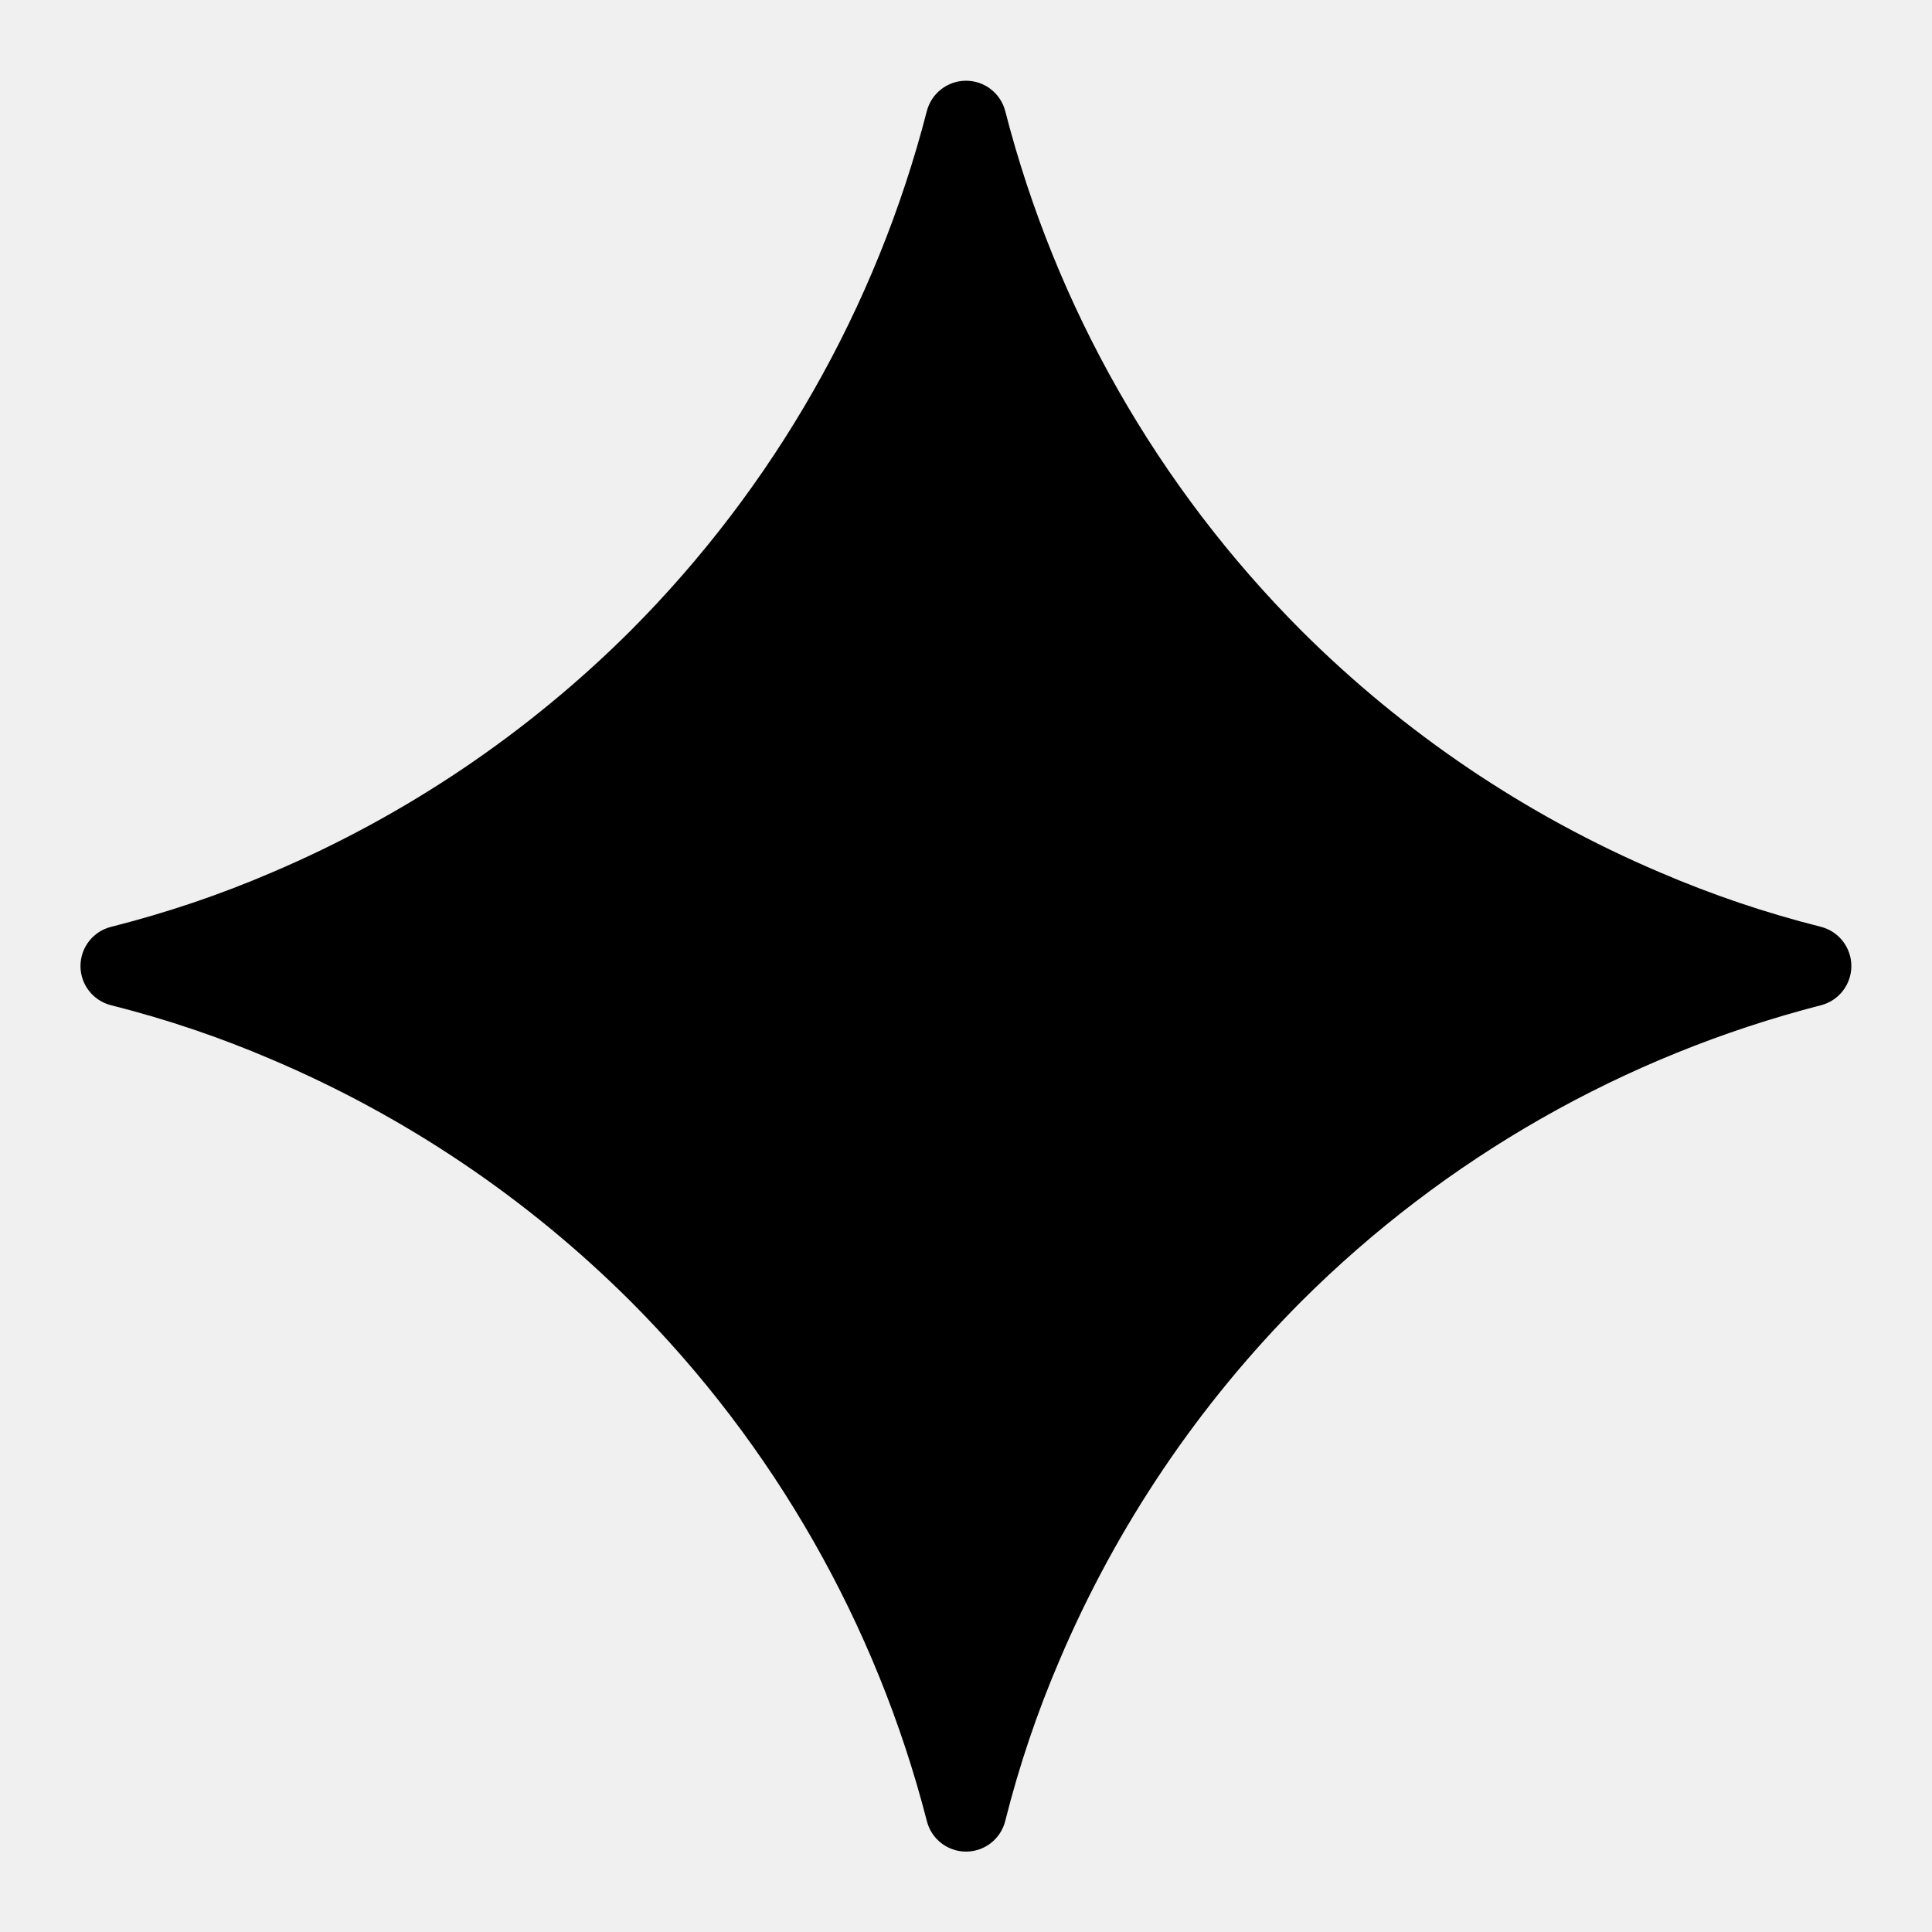
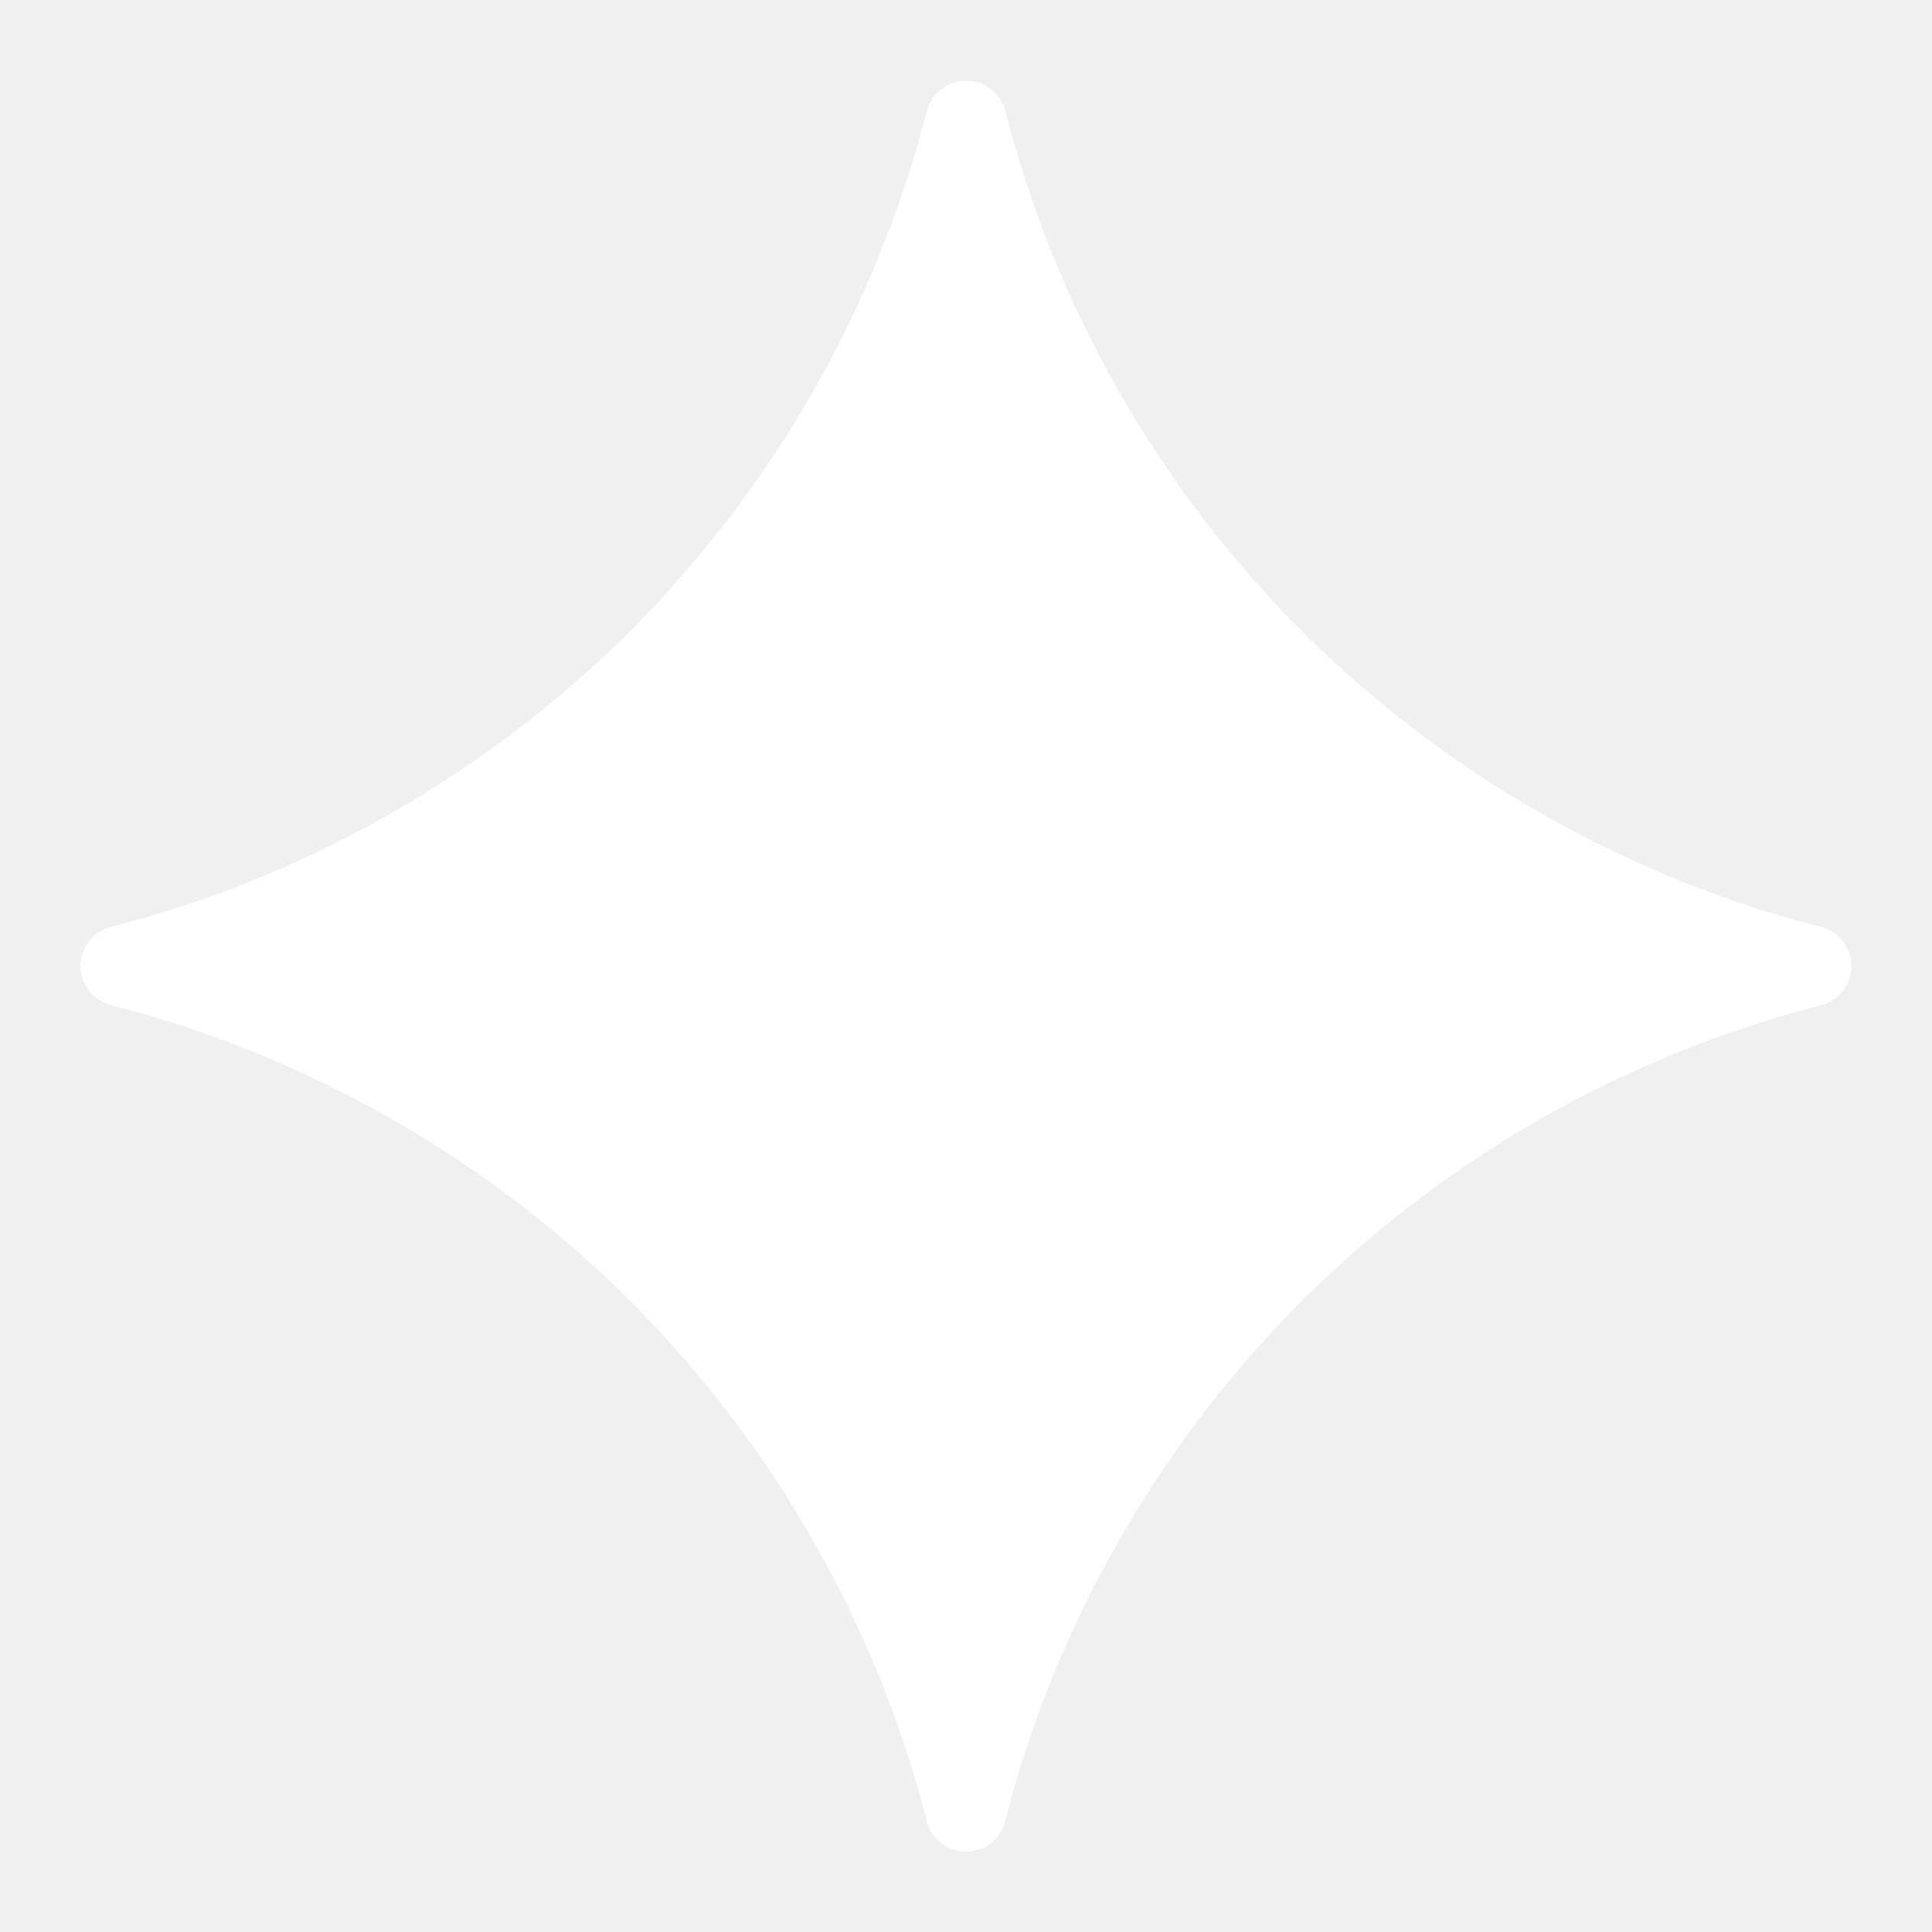
- <svg xmlns="http://www.w3.org/2000/svg" fill="currentColor" fill-rule="evenodd" height="1em" style="flex:none;line-height:1" viewBox="0 0 24 24" width="1em">
+ <svg xmlns="http://www.w3.org/2000/svg" fill="white" fill-rule="evenodd" height="1em" style="flex:none;line-height:1" viewBox="0 0 24 24" width="1em">
  <path d="M20.616 10.835a14.147 14.147 0 01-4.45-3.001 14.111 14.111 0 01-3.678-6.452.503.503 0 00-.975 0 14.134 14.134 0 01-3.679 6.452 14.155 14.155 0 01-4.45 3.001c-.65.28-1.318.505-2.002.678a.502.502 0 000 .975c.684.172 1.35.397 2.002.677a14.147 14.147 0 014.45 3.001 14.112 14.112 0 013.679 6.453.502.502 0 00.975 0c.172-.685.397-1.351.677-2.003a14.145 14.145 0 013.001-4.45 14.113 14.113 0 016.453-3.678.503.503 0 000-.975 13.245 13.245 0 01-2.003-.678z" />
</svg>
